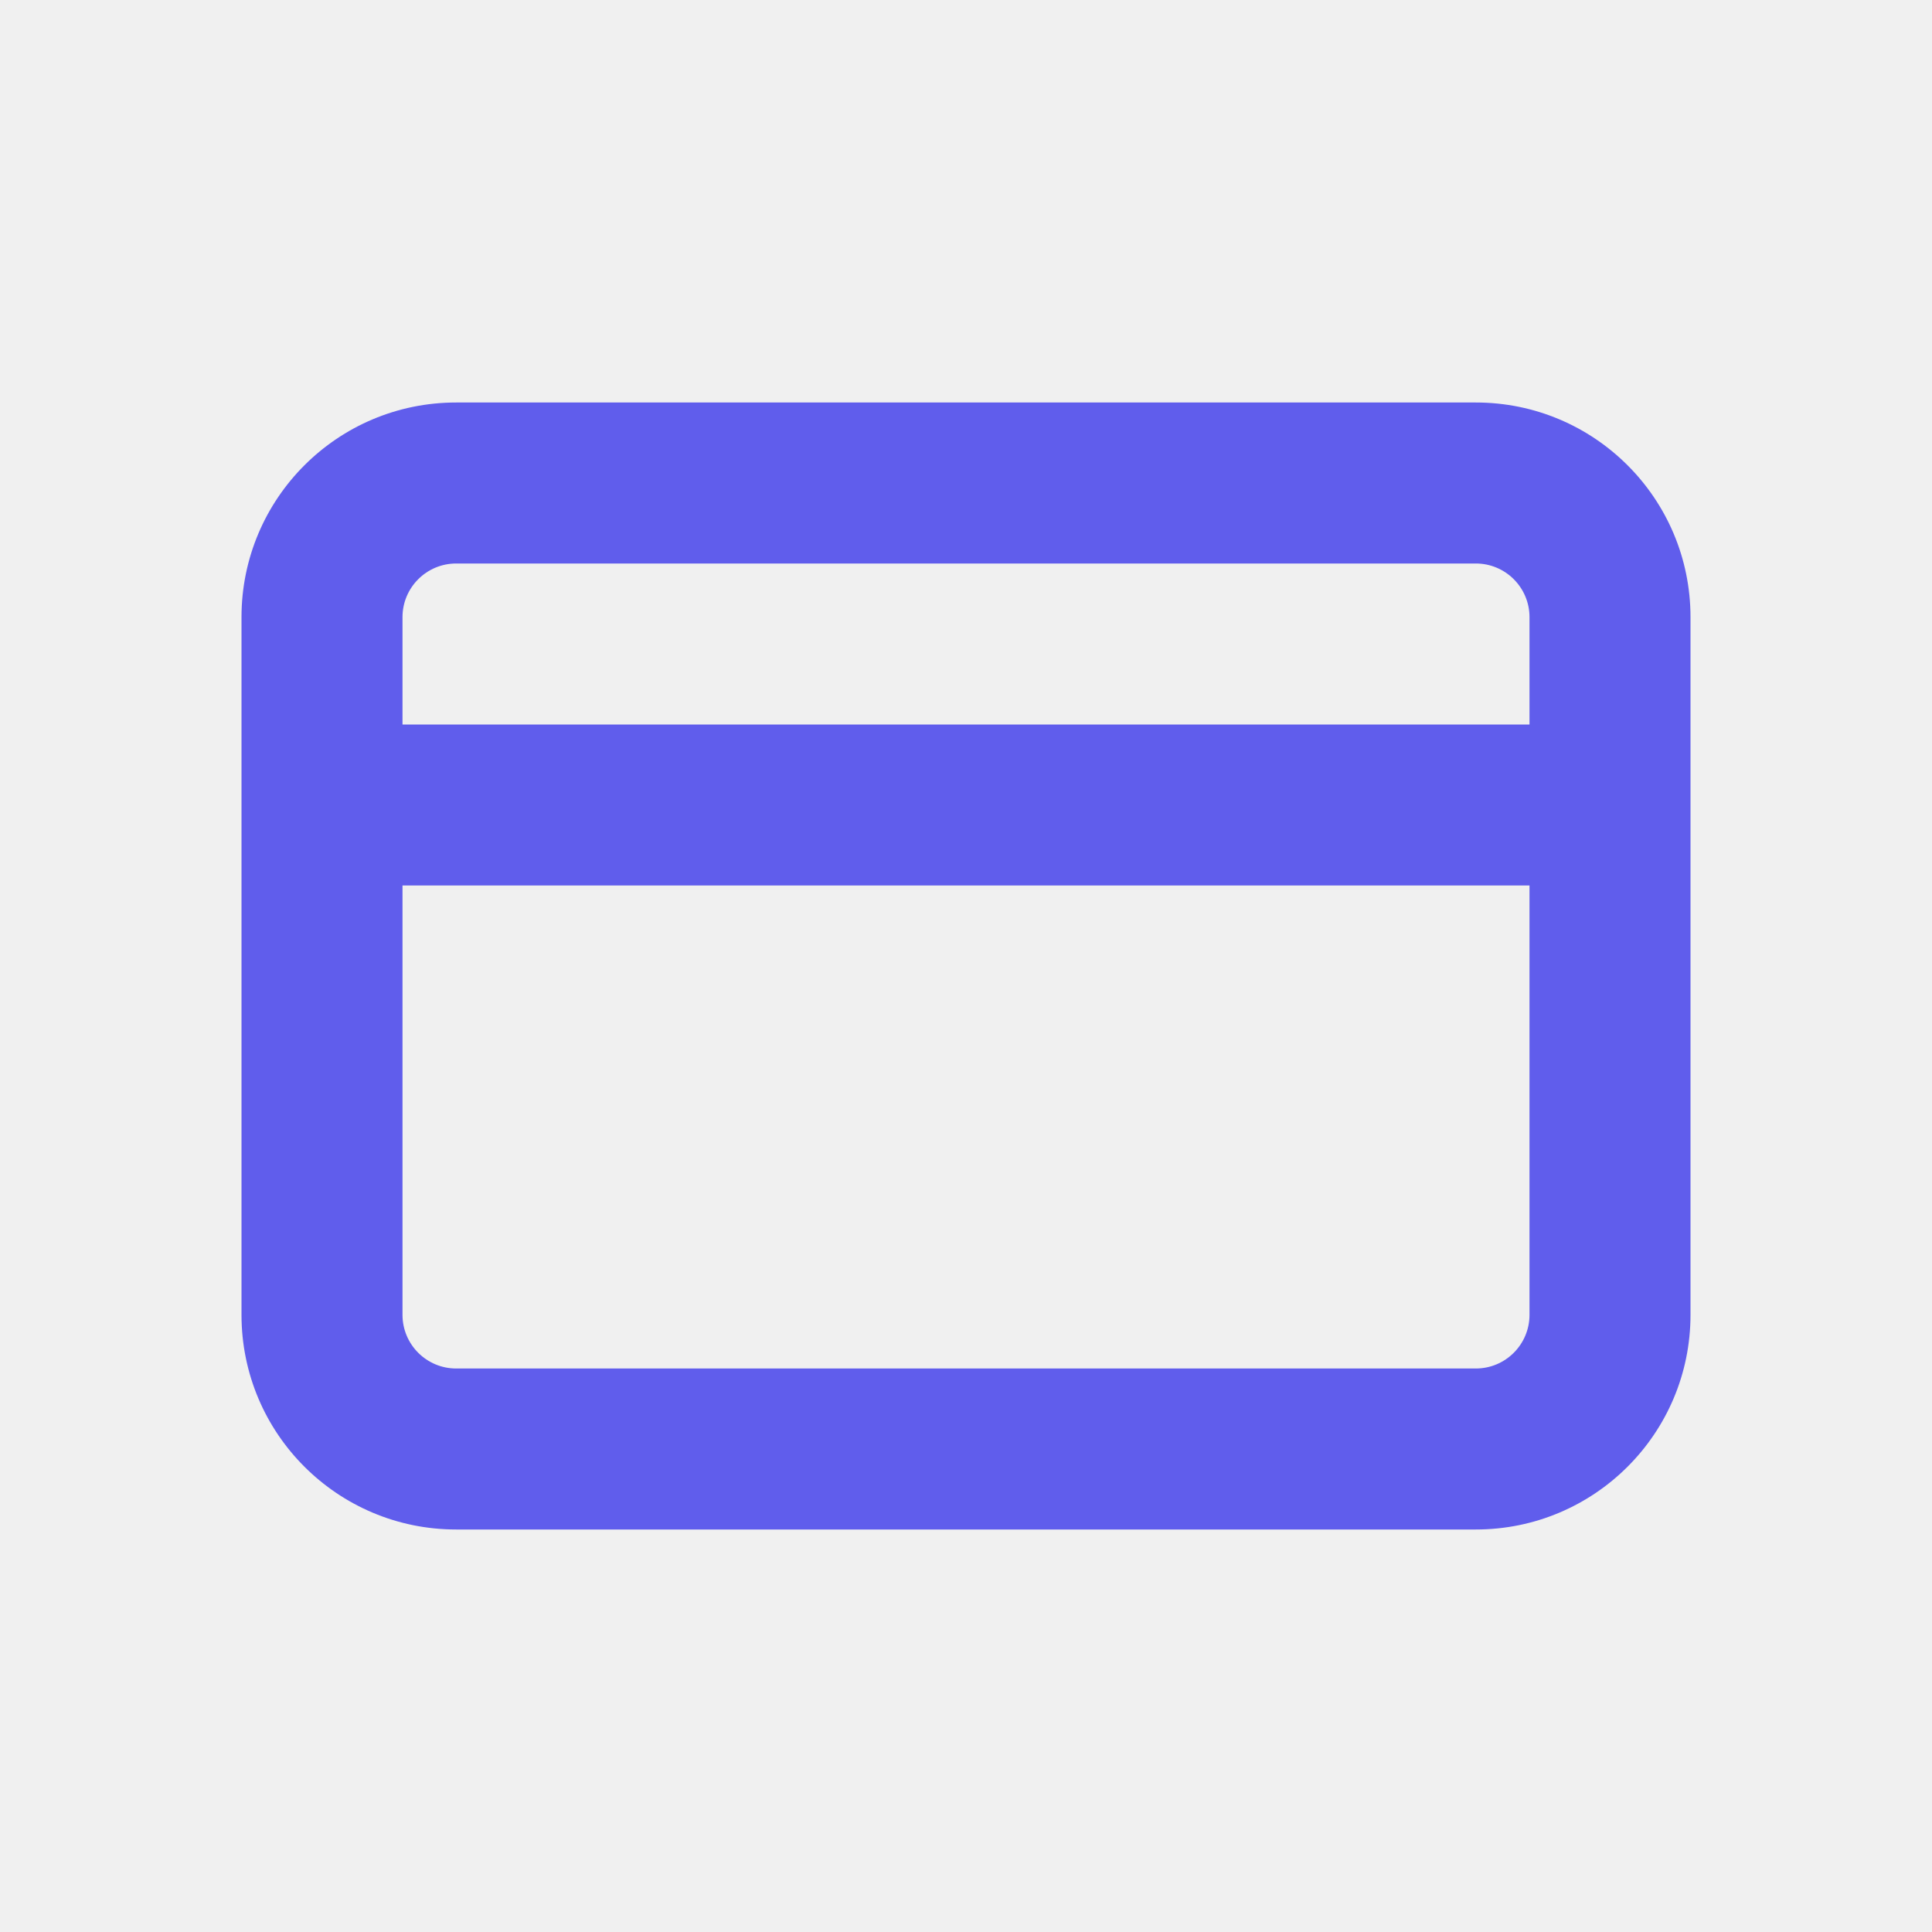
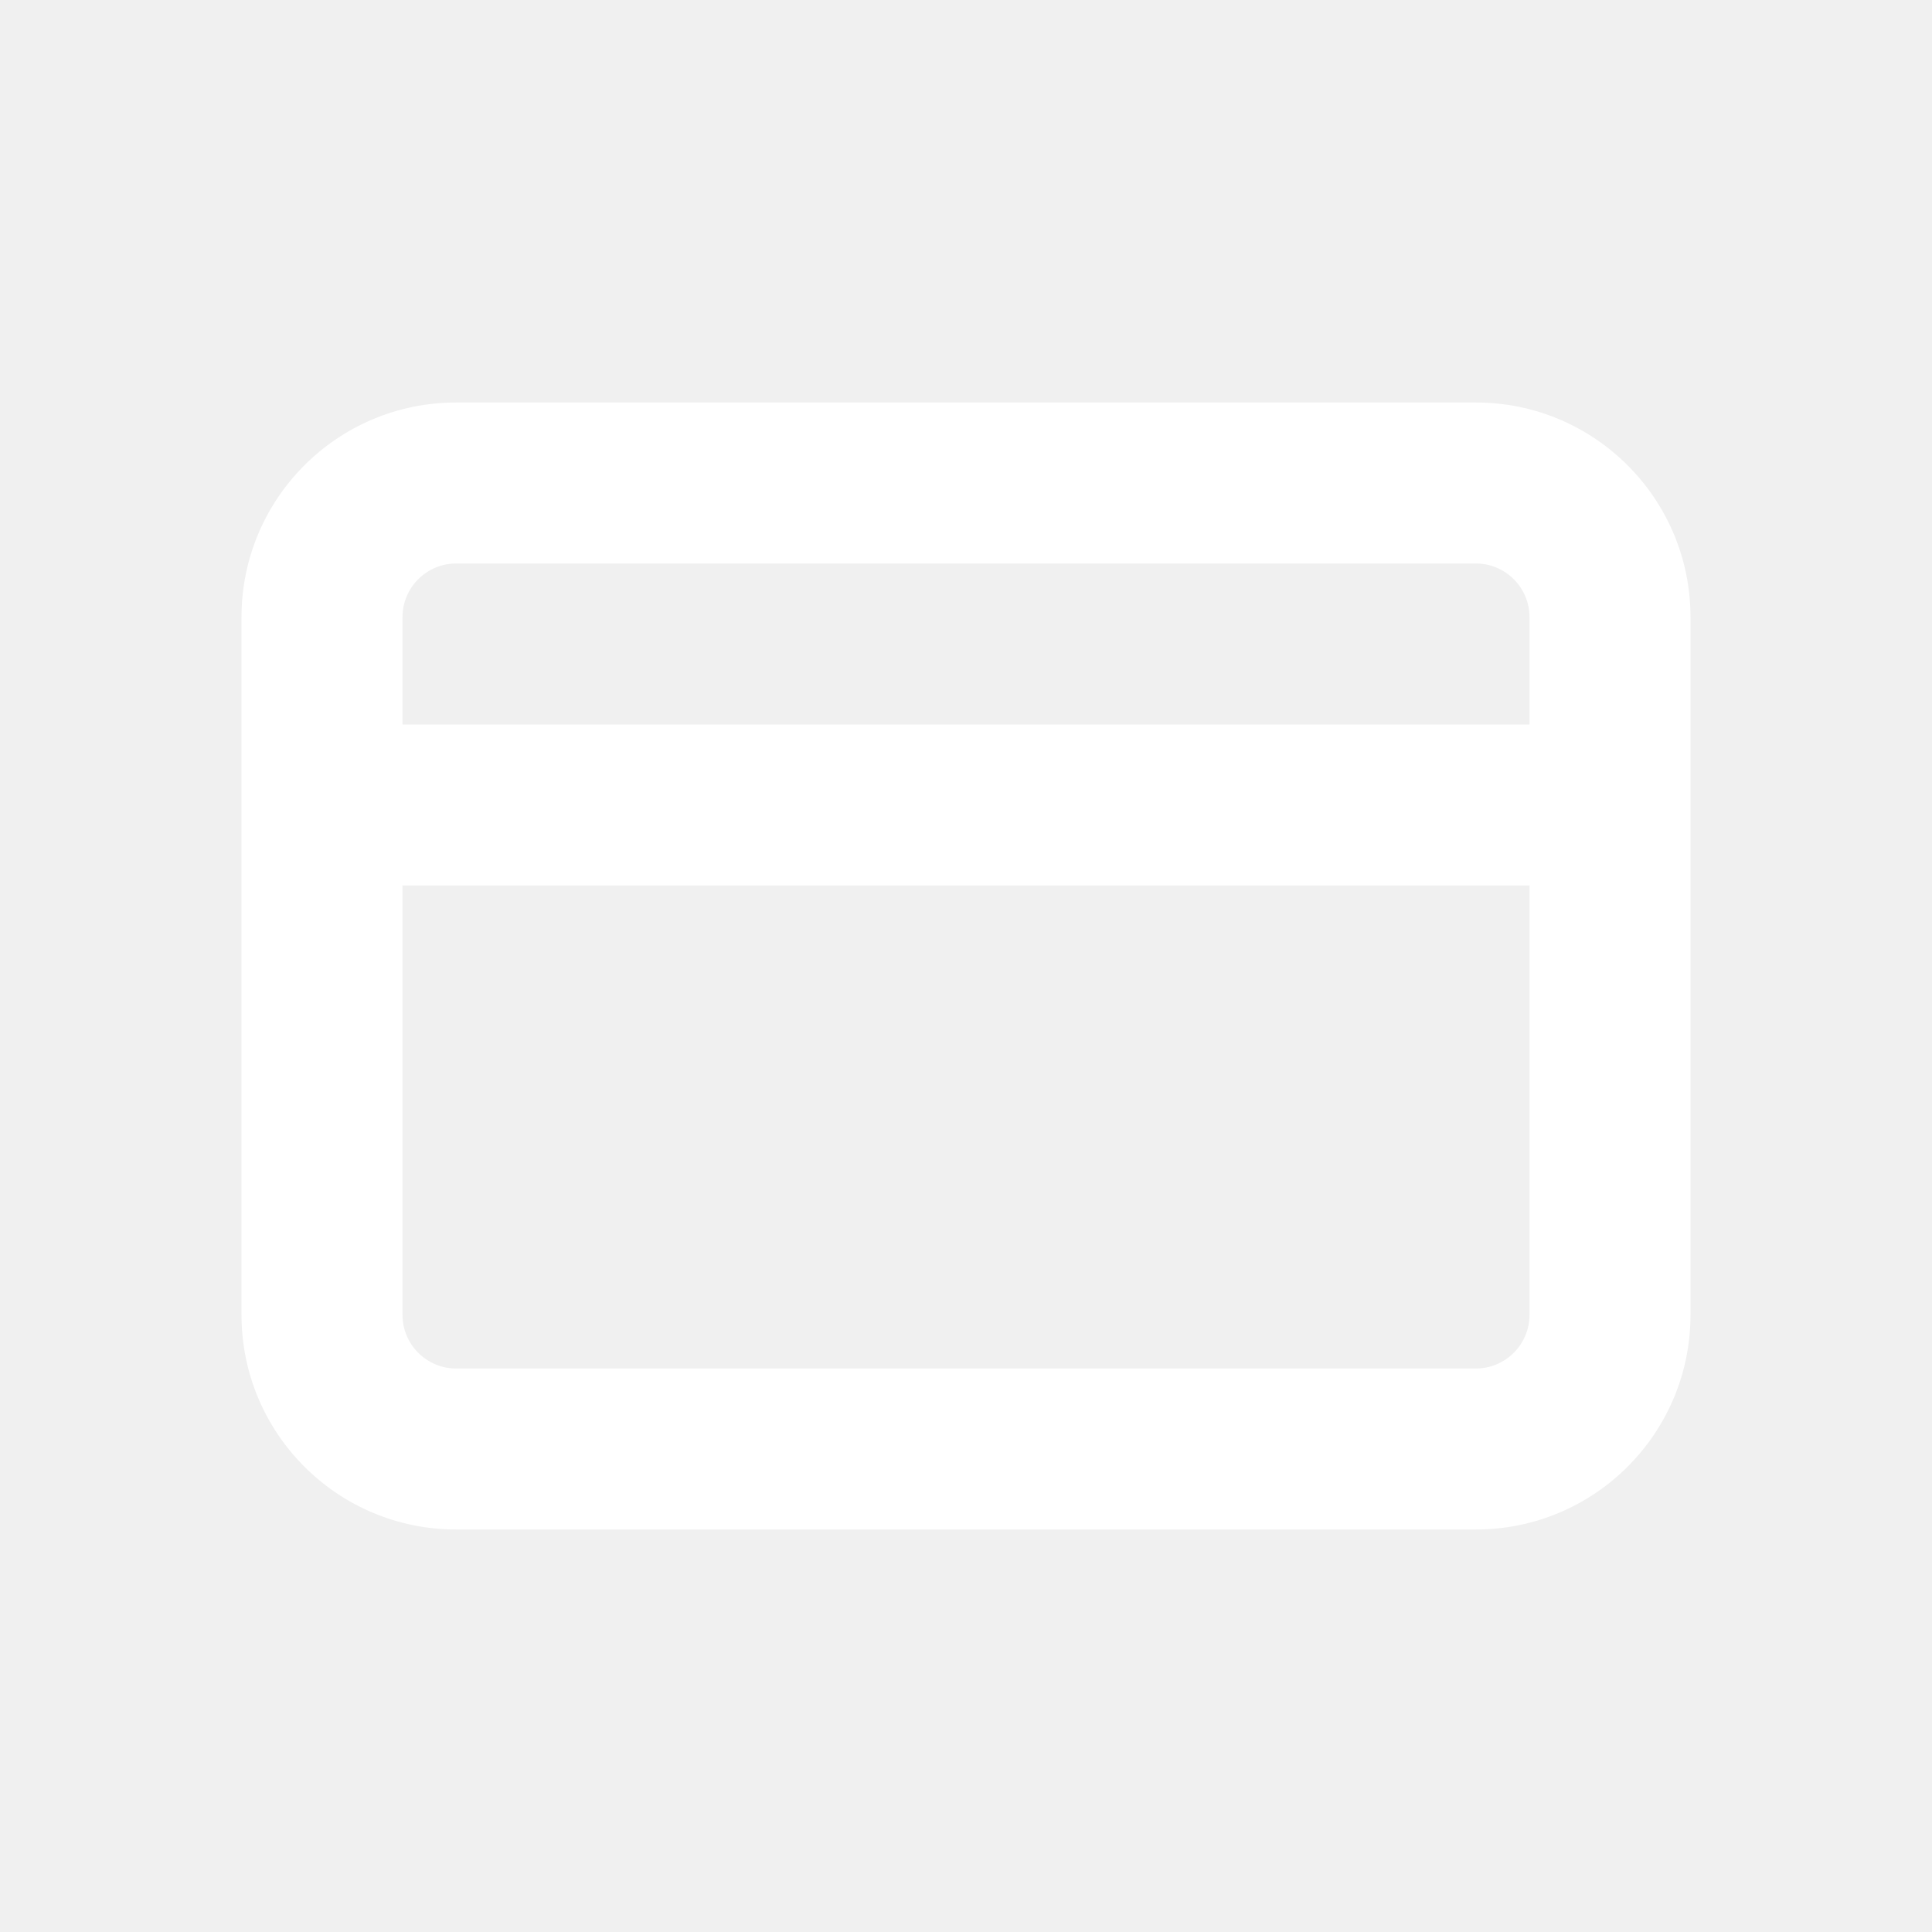
- <svg xmlns="http://www.w3.org/2000/svg" width="18" height="18" viewBox="0 0 18 18" fill="#605DEC">
+ <svg xmlns="http://www.w3.org/2000/svg" width="18" height="18" viewBox="0 0 18 18" fill="none">
  <g id="18 / credit card">
-     <path id="icon" fill-rule="evenodd" clip-rule="evenodd" d="M4.25 5.25H13.75C14.026 5.25 14.25 5.474 14.25 5.75V6.75H3.75V5.75C3.75 5.474 3.974 5.25 4.25 5.25ZM3.75 8.25V12.25C3.75 12.526 3.974 12.75 4.25 12.75H13.75C14.026 12.75 14.25 12.526 14.25 12.25V8.25H3.75ZM2.25 5.75C2.25 4.645 3.145 3.75 4.25 3.75H13.75C14.855 3.75 15.75 4.645 15.75 5.75V12.25C15.75 13.355 14.855 14.25 13.75 14.25H4.25C3.145 14.25 2.25 13.355 2.25 12.25V5.75Z" fill="#605DEC" />
+     <path id="icon" fill-rule="evenodd" clip-rule="evenodd" d="M4.25 5.25H13.75C14.026 5.25 14.25 5.474 14.25 5.75V6.75H3.75V5.75C3.75 5.474 3.974 5.25 4.25 5.25ZM3.75 8.25V12.25C3.75 12.526 3.974 12.75 4.25 12.75H13.75C14.026 12.75 14.25 12.526 14.25 12.25V8.25H3.75ZM2.25 5.75C2.25 4.645 3.145 3.75 4.25 3.75H13.75C14.855 3.75 15.75 4.645 15.75 5.75V12.25C15.75 13.355 14.855 14.25 13.75 14.25H4.25C3.145 14.25 2.25 13.355 2.25 12.25V5.75Z" fill="white" />
  </g>
</svg>
